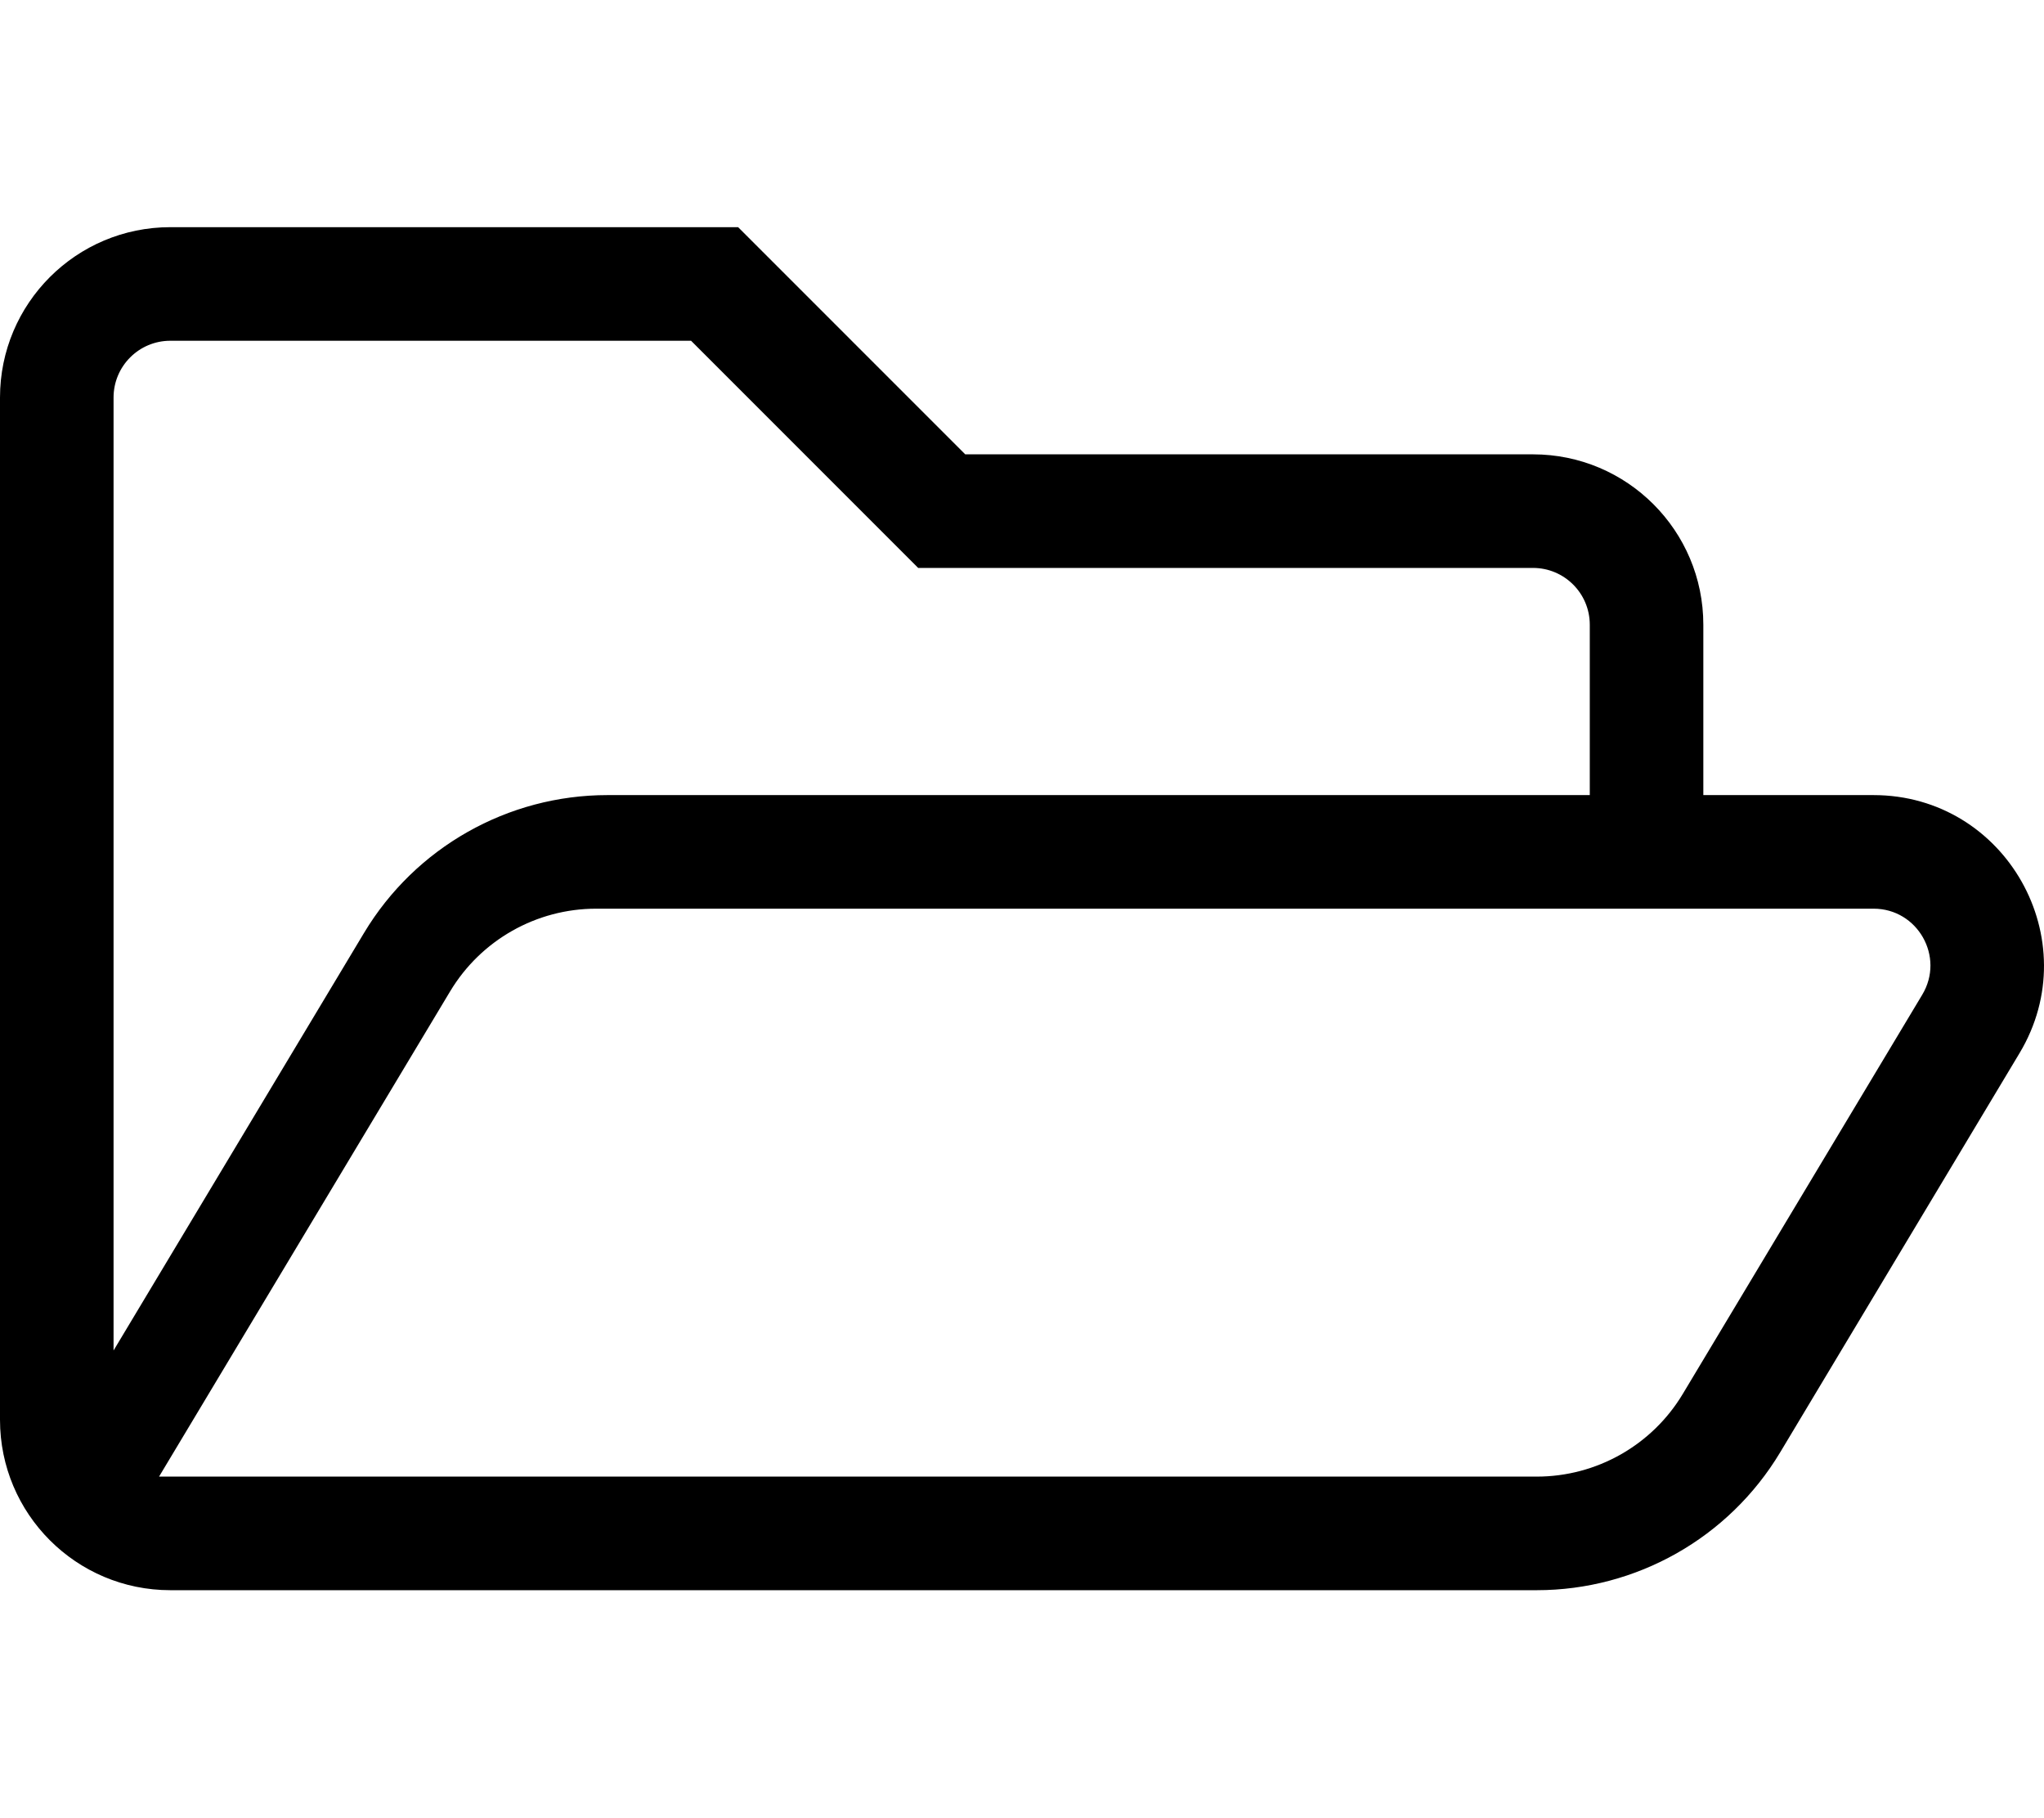
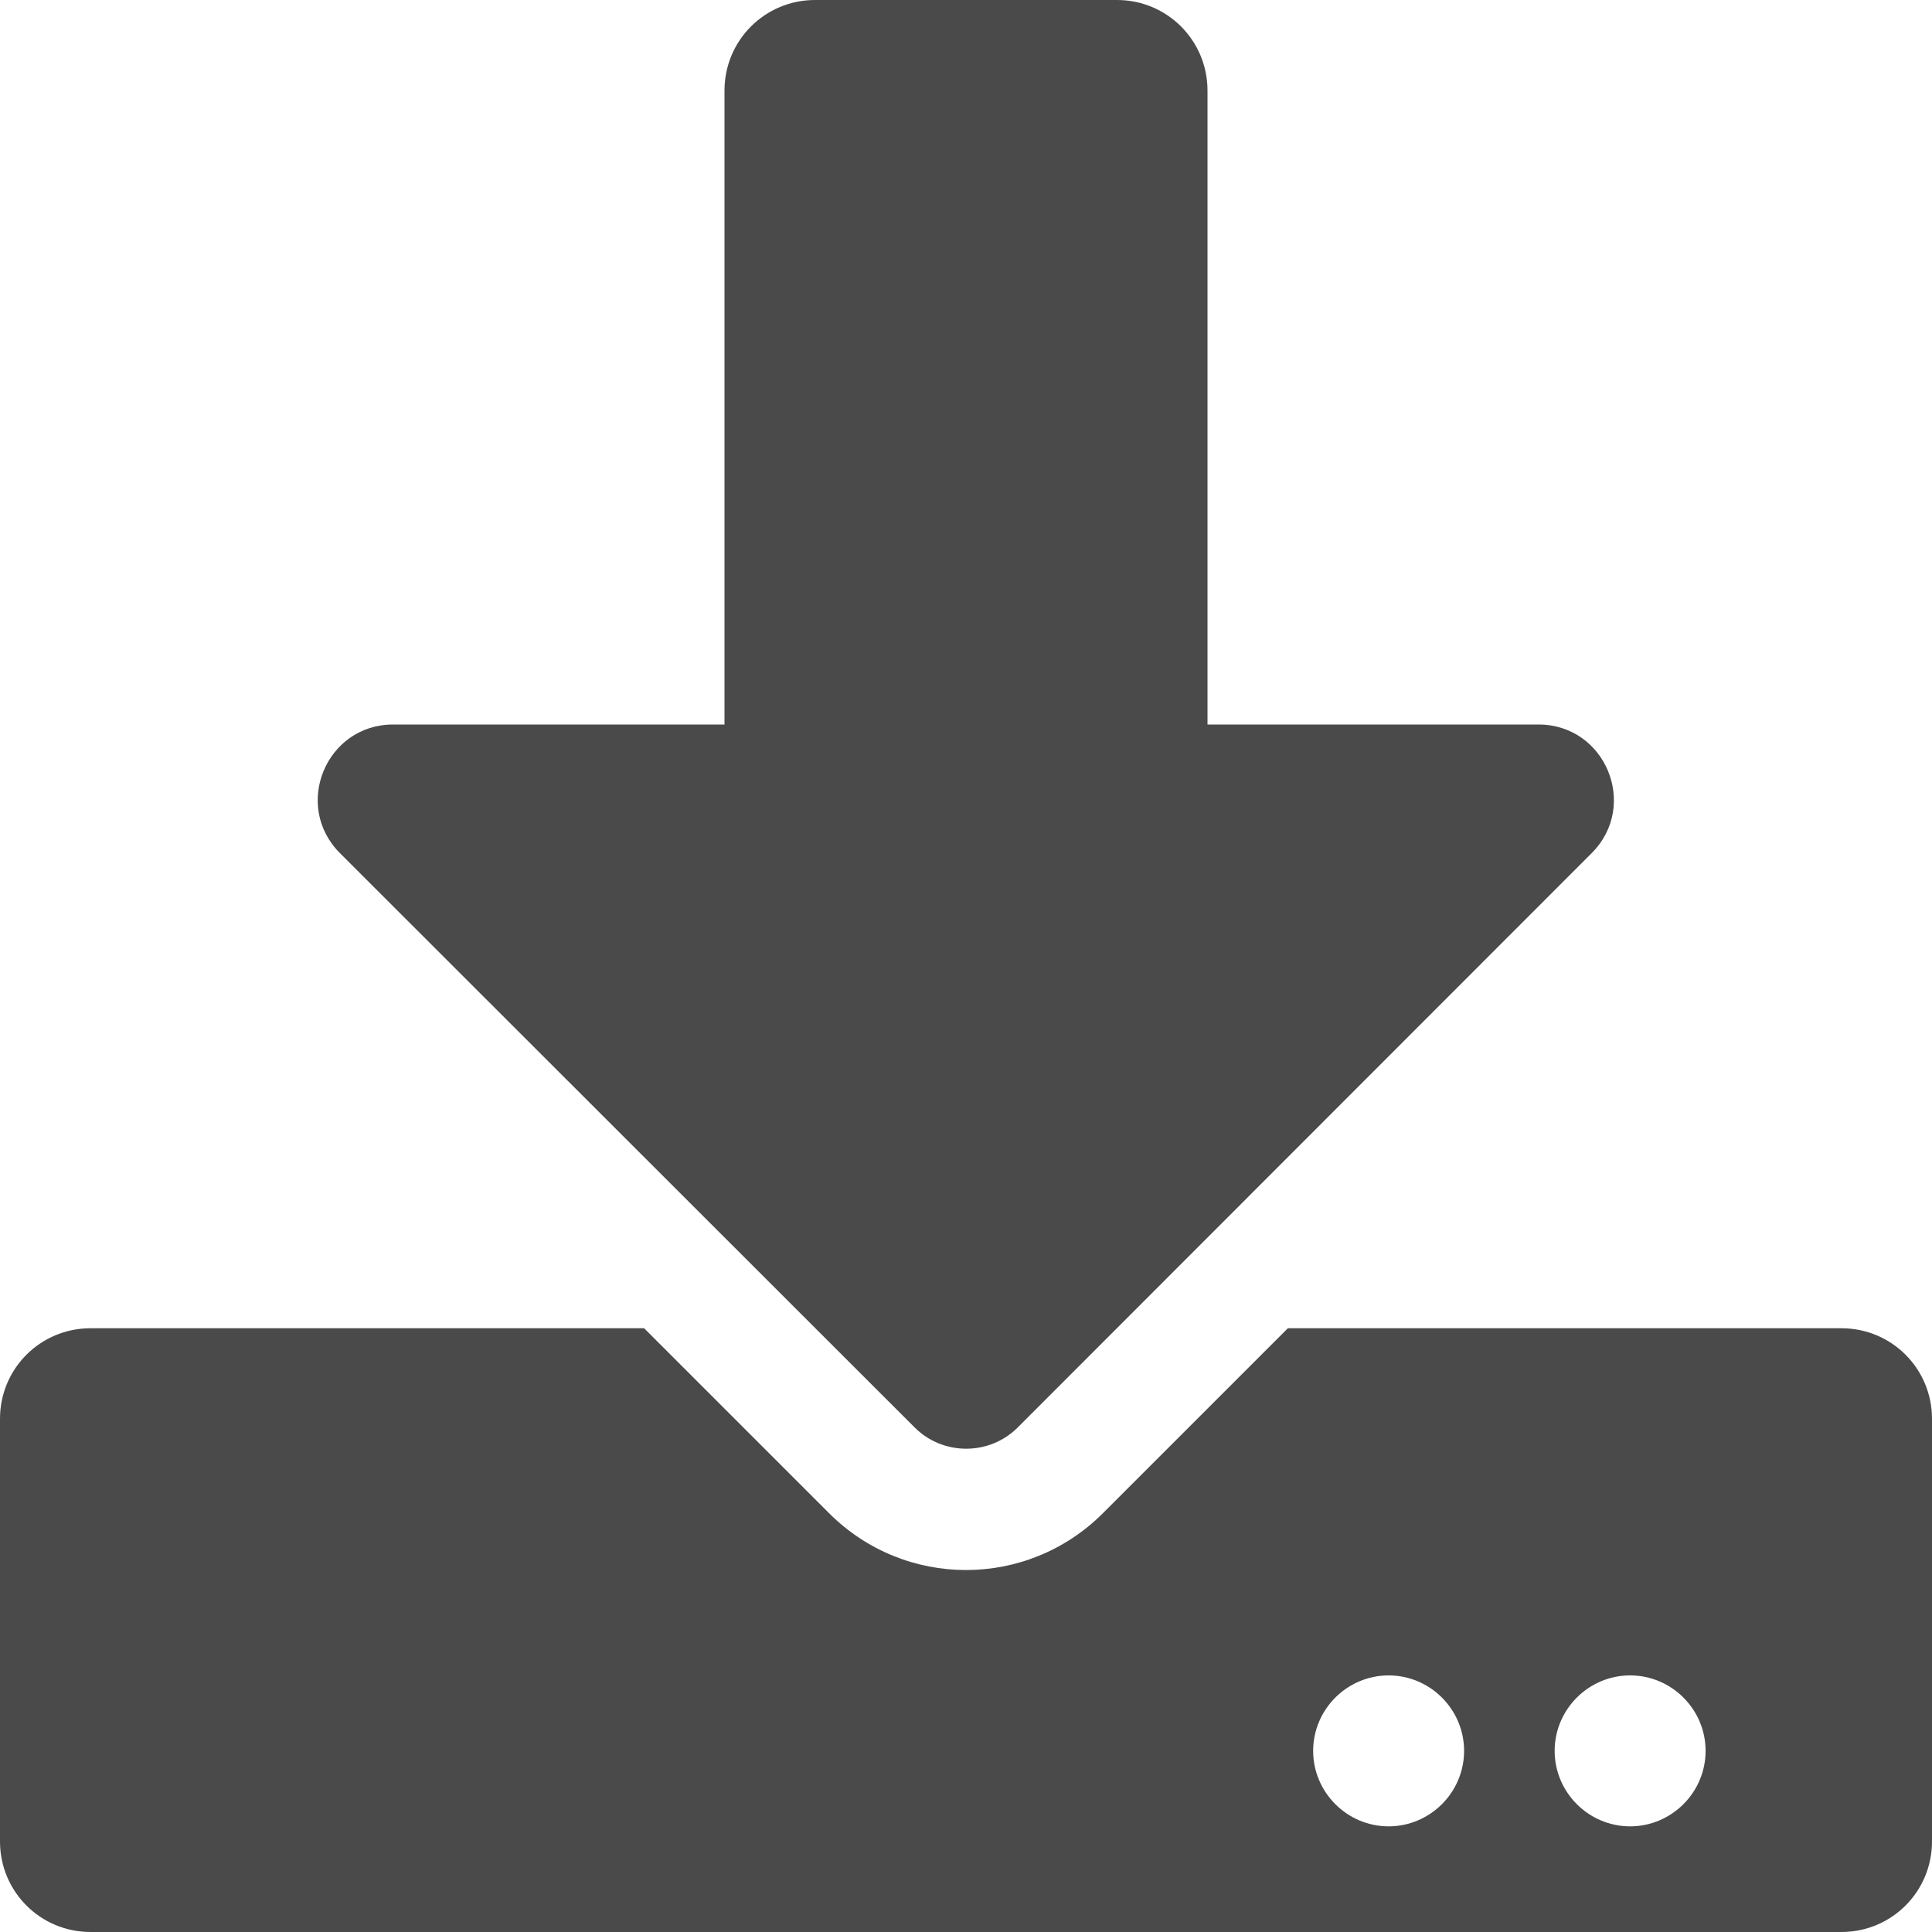
- <svg xmlns="http://www.w3.org/2000/svg" aria-hidden="true" data-prefix="fal" data-icon="folder-open" role="img" viewBox="0 0 576 512" class="svg-inline--fa fa-folder-open fa-w-18 fa-9x">
-   <path fill="currentColor" d="M527.95 224H480v-48c0-26.51-21.49-48-48-48H272l-64-64H48C21.49 64 0 85.49 0 112v288c0 26.51 21.49 48 48 48h385.057c28.068 0 54.135-14.733 68.599-38.84l67.453-112.464C588.24 264.812 565.285 224 527.95 224zM48 96h146.745l64 64H432c8.837 0 16 7.163 16 16v48H171.177c-28.068 0-54.135 14.733-68.599 38.84L32 380.47V112c0-8.837 7.163-16 16-16zm493.695 184.232l-67.479 112.464A47.997 47.997 0 0 1 433.057 416H44.823l82.017-136.696A48 48 0 0 1 168 256h359.975c12.437 0 20.119 13.568 13.72 24.232z" class="" />
+ <svg xmlns="http://www.w3.org/2000/svg" aria-hidden="true" focusable="false" data-prefix="fas" data-icon="download" role="img" viewBox="0 0 512 512" class="svg-inline--fa fa-download fa-w-16 fa-7x">
+   <path fill="#4a4a4a" d="M216 0h80c13.3 0 24 10.7 24 24v168h87.7c17.8 0 26.7 21.5 14.1 34.1L269.7 378.3c-7.5 7.5-19.8 7.5-27.3 0L90.1 226.1c-12.6-12.6-3.7-34.1 14.1-34.1H192V24c0-13.3 10.7-24 24-24zm296 376v112c0 13.3-10.7 24-24 24H24c-13.3 0-24-10.7-24-24V376c0-13.3 10.7-24 24-24h146.7l49 49c20.1 20.1 52.5 20.1 72.6 0l49-49H488c13.3 0 24 10.7 24 24zm-124 88c0-11-9-20-20-20s-20 9-20 20 9 20 20 20 20-9 20-20zm64 0c0-11-9-20-20-20s-20 9-20 20 9 20 20 20 20-9 20-20z" class="" />
</svg>
